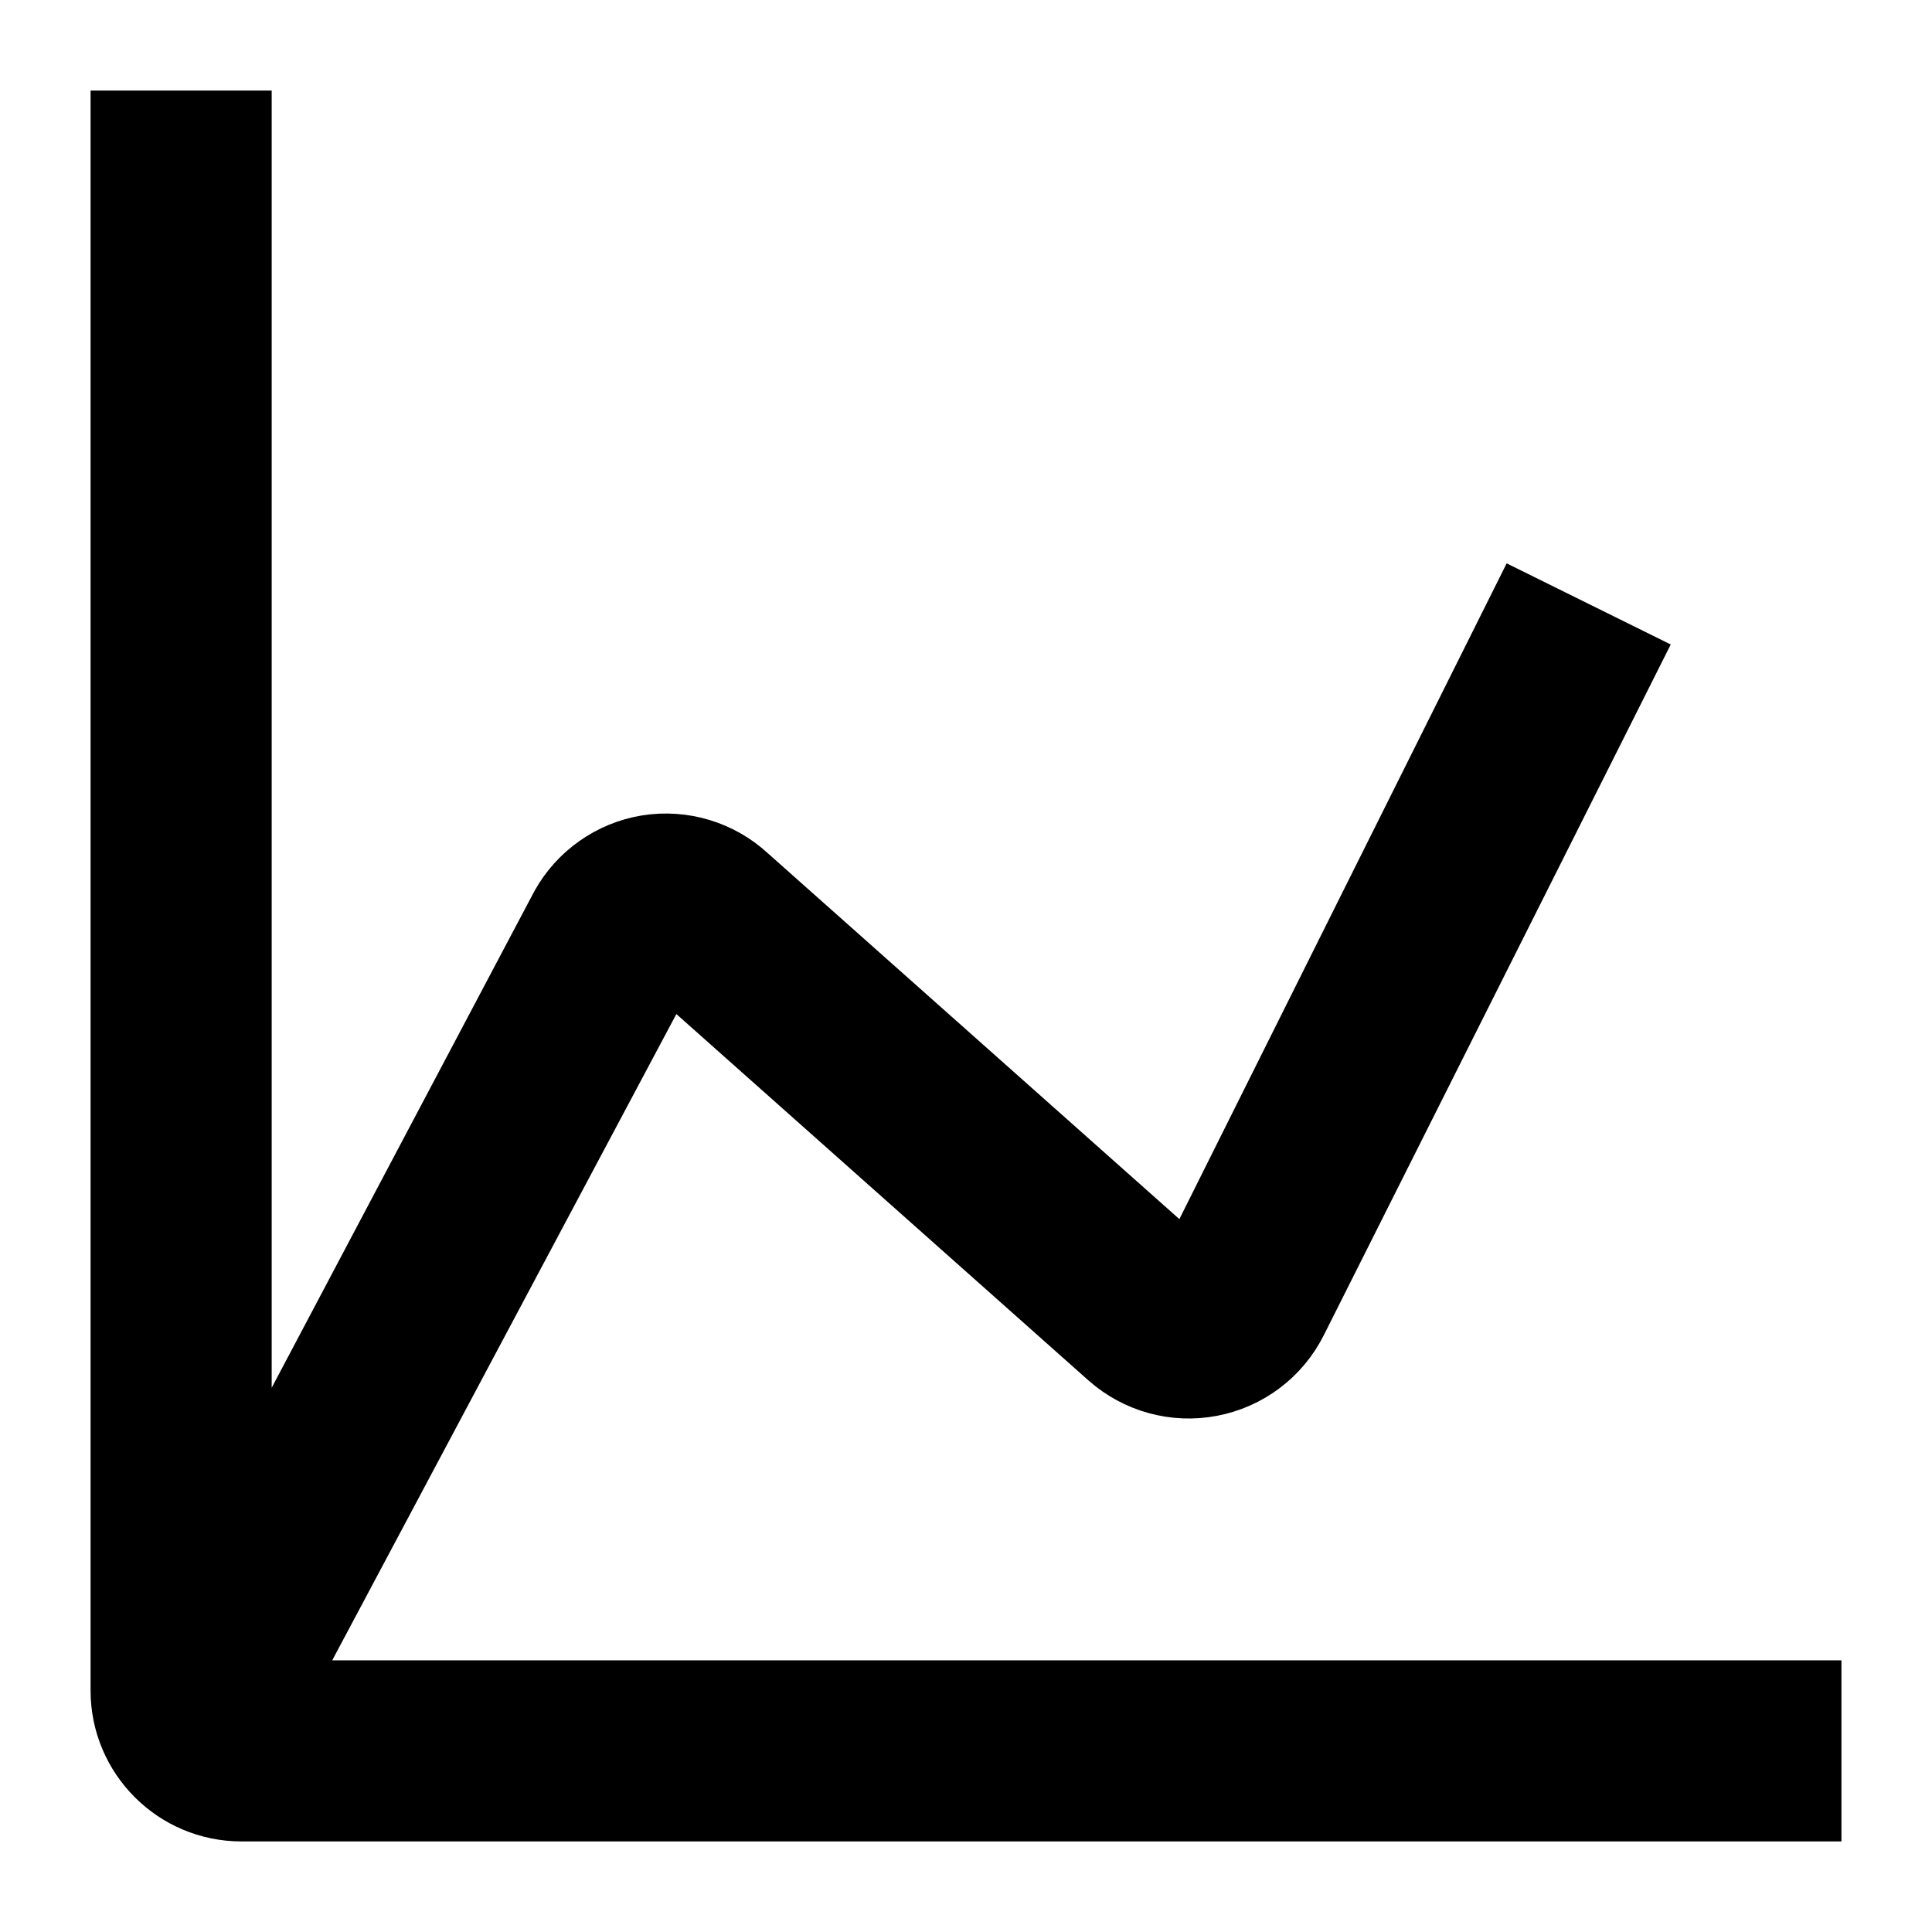
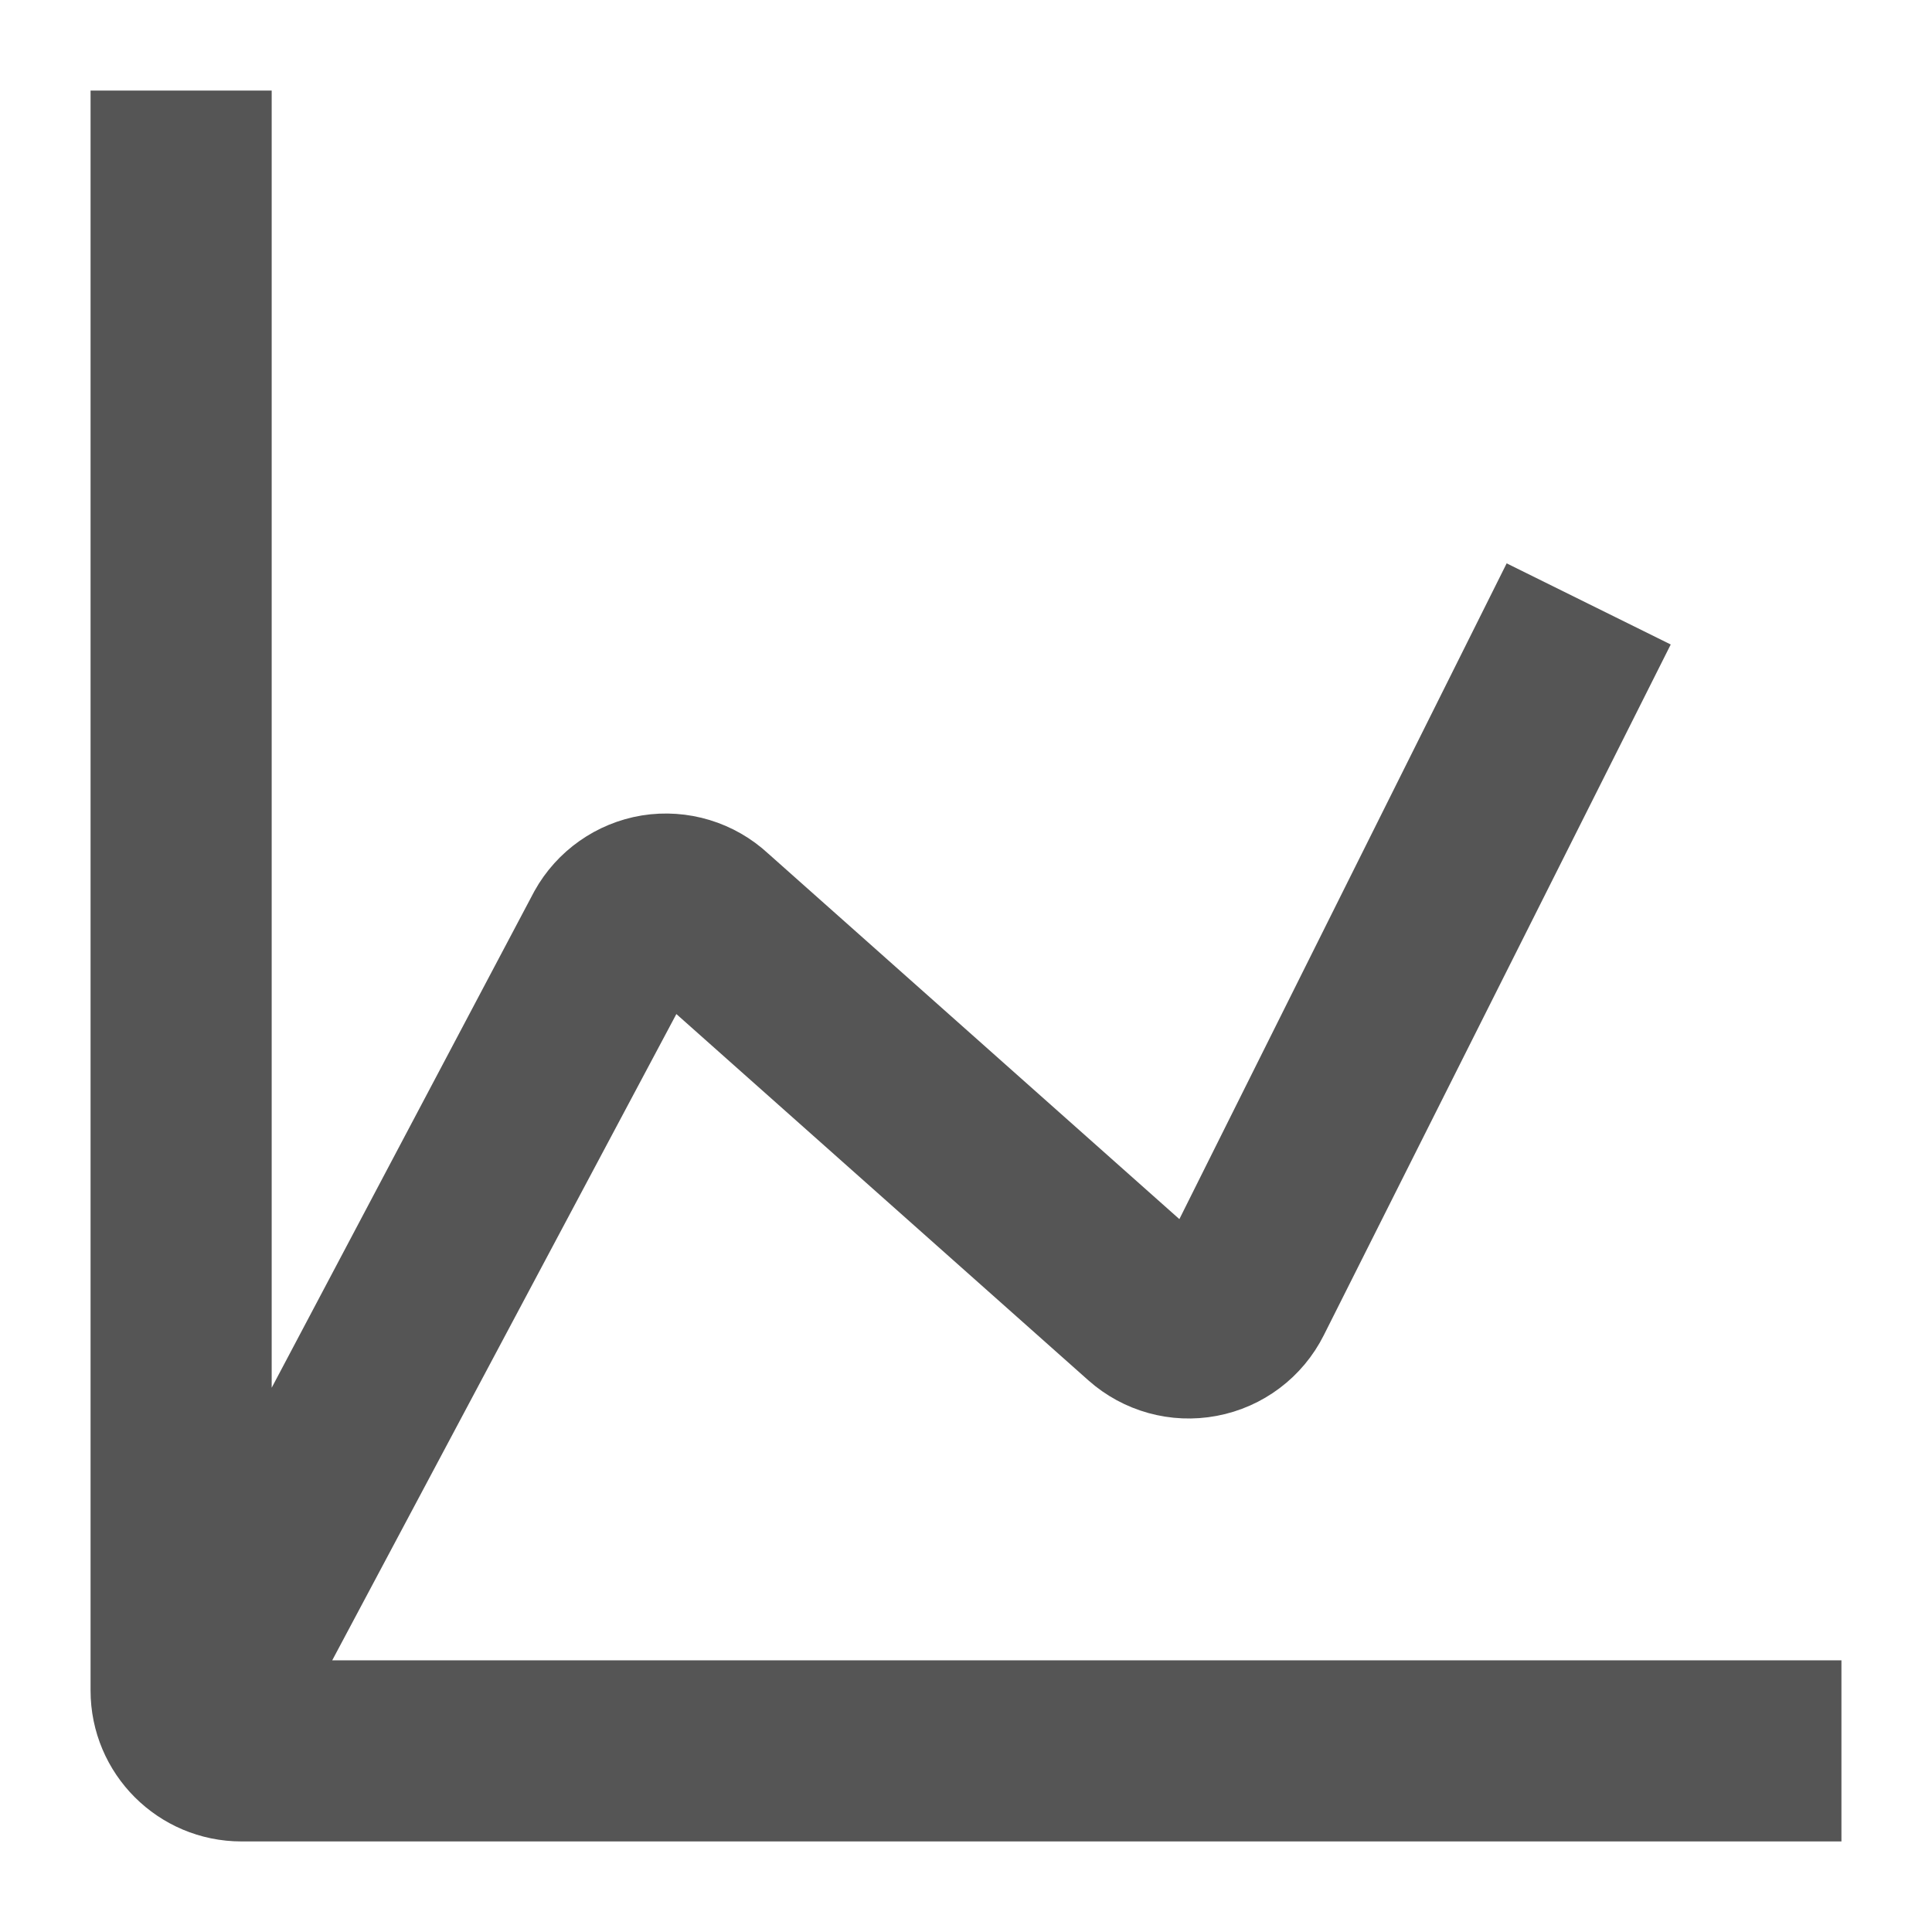
<svg xmlns="http://www.w3.org/2000/svg" id="icon" viewBox="0 0 32 32">
  <defs>
    <style>.cls-1{fill:none;}</style>
  </defs>
-   <path stroke-width="1" style="stroke:#000000;fill:#000000;" d="M4.67,28l6.39-12,7.3,6.49a2,2,0,0,0,1.7.47,2,2,0,0,0,1.42-1.07L27,10.9,25.18,10,19.69,21l-7.3-6.49A2,2,0,0,0,10.71,14a2,2,0,0,0-1.42,1L4,25V2H2V28a2,2,0,0,0,2,2H30V28Z" transform="translate(0 0)" />
+   <path stroke-width="1" style="stroke:#555555;fill:#555555;" d="M4.67,28l6.39-12,7.3,6.49a2,2,0,0,0,1.7.47,2,2,0,0,0,1.42-1.07L27,10.9,25.18,10,19.69,21l-7.3-6.49A2,2,0,0,0,10.71,14a2,2,0,0,0-1.42,1L4,25V2H2V28a2,2,0,0,0,2,2H30V28Z" transform="translate(0 0)" />
  <rect class="cls-1" data-name="&lt;Transparent Rectangle&gt;" height="32" id="_Transparent_Rectangle_" width="32" />
</svg>
